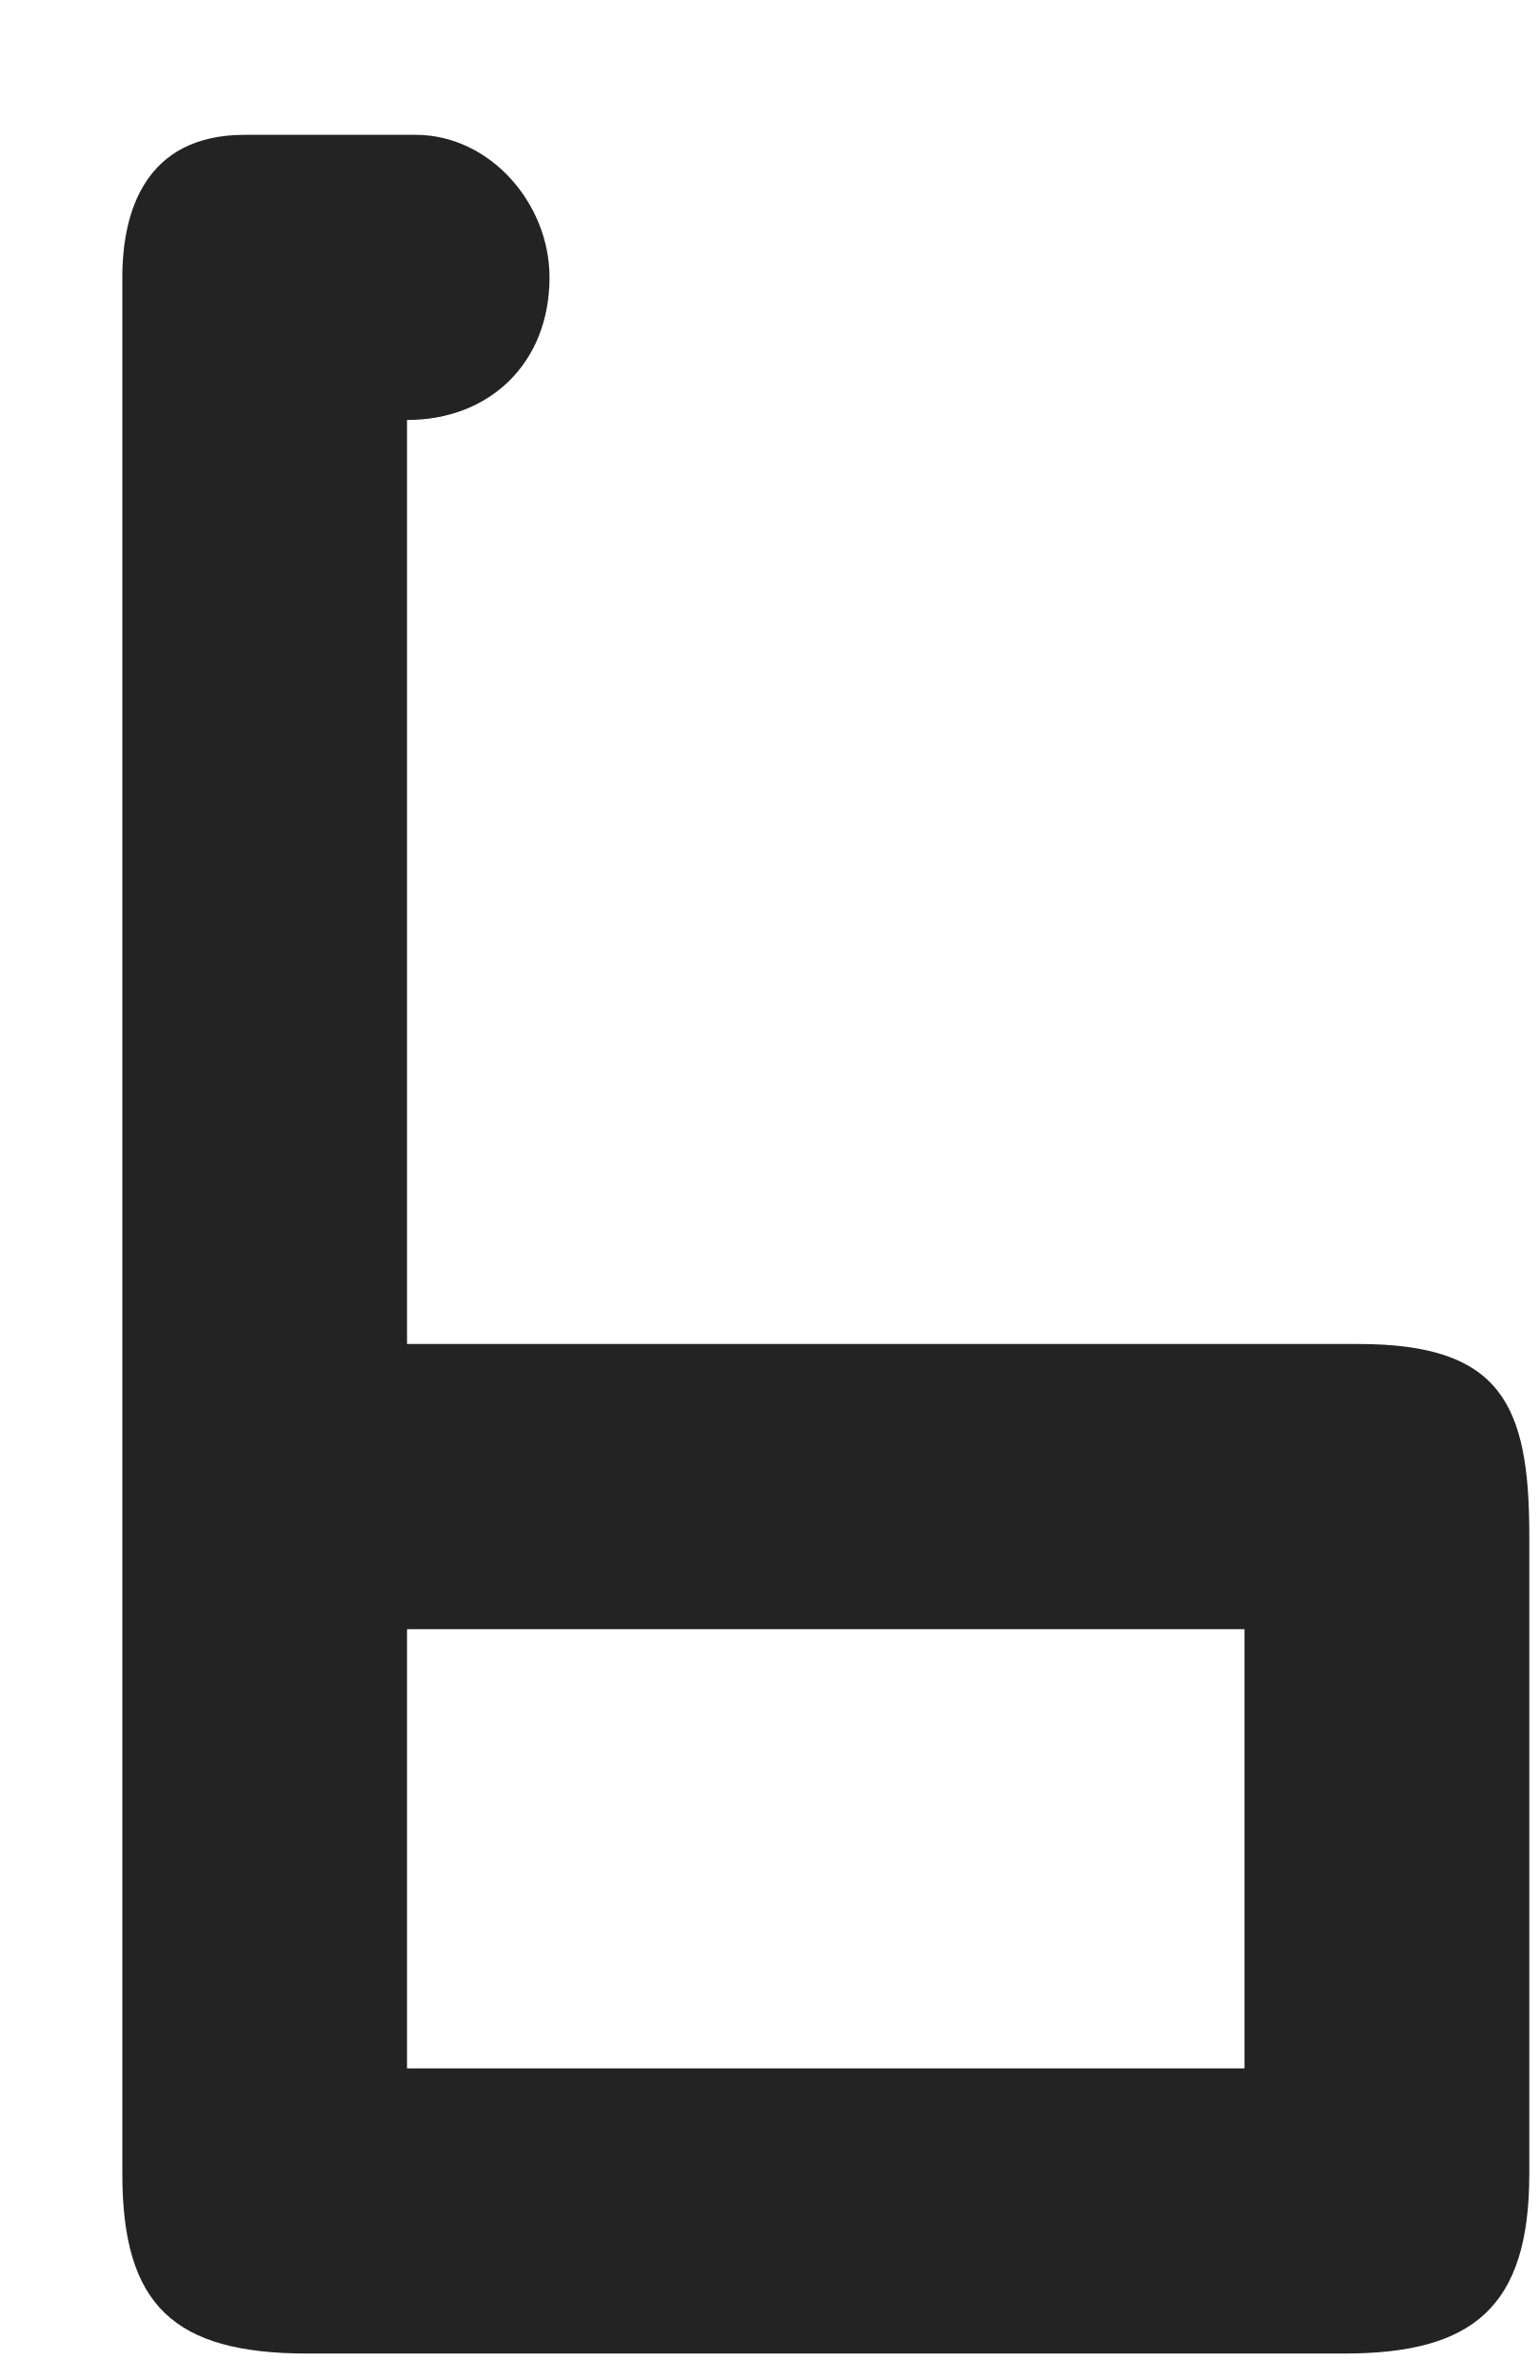
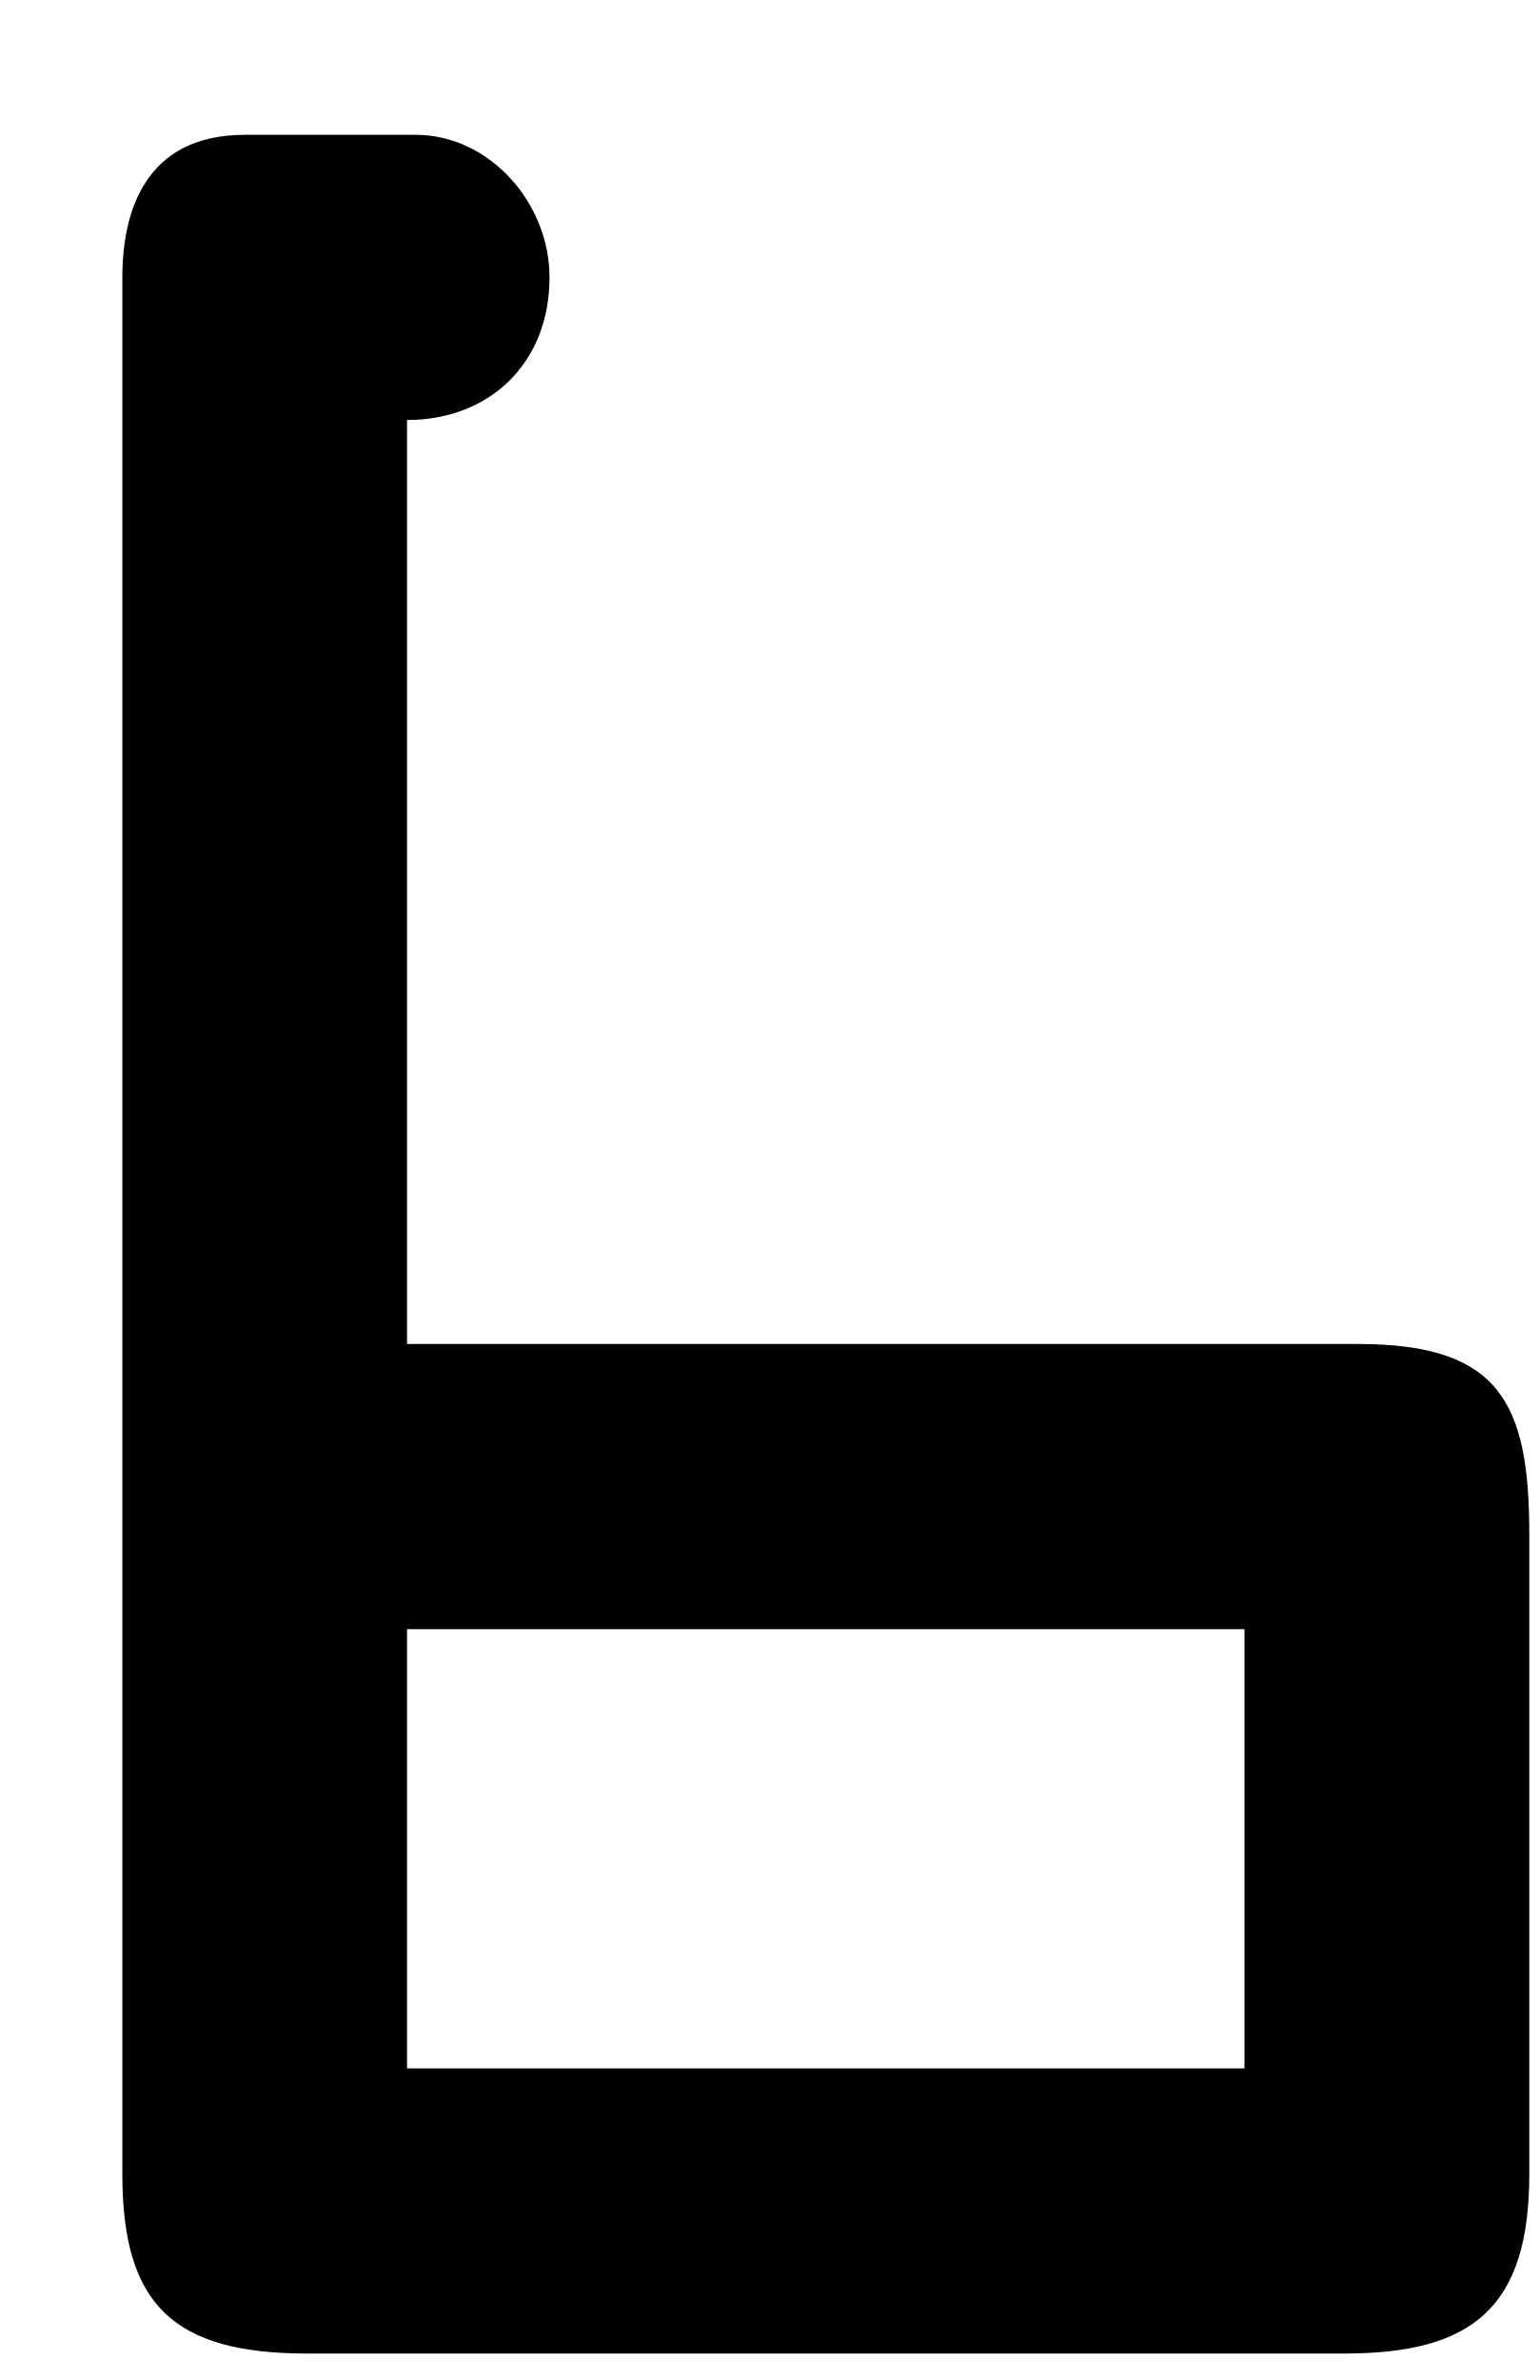
<svg xmlns="http://www.w3.org/2000/svg" width="11" height="17" viewBox="0 0 11 17" fill="none">
-   <path d="M2.908 3C3.499 3 3.926 2.593 3.926 1.981C3.926 1.452 3.499 0.963 2.969 0.963H1.749C1.036 0.963 0.874 1.513 0.874 1.981V15.528C0.874 16.465 1.24 16.811 2.196 16.811H9.603C10.519 16.811 10.926 16.485 10.926 15.528V10.965C10.926 10.028 10.722 9.6 9.705 9.6H2.908V3ZM8.891 11.637V14.774H2.908V11.637H8.891Z" fill="#232323" />
+   <path d="M2.908 3C3.499 3 3.926 2.593 3.926 1.981C3.926 1.452 3.499 0.963 2.969 0.963H1.749C1.036 0.963 0.874 1.513 0.874 1.981V15.528C0.874 16.465 1.24 16.811 2.196 16.811H9.603C10.519 16.811 10.926 16.485 10.926 15.528V10.965C10.926 10.028 10.722 9.6 9.705 9.6H2.908V3ZM8.891 11.637V14.774H2.908V11.637H8.891Z" fill="currentColor" />
</svg>
